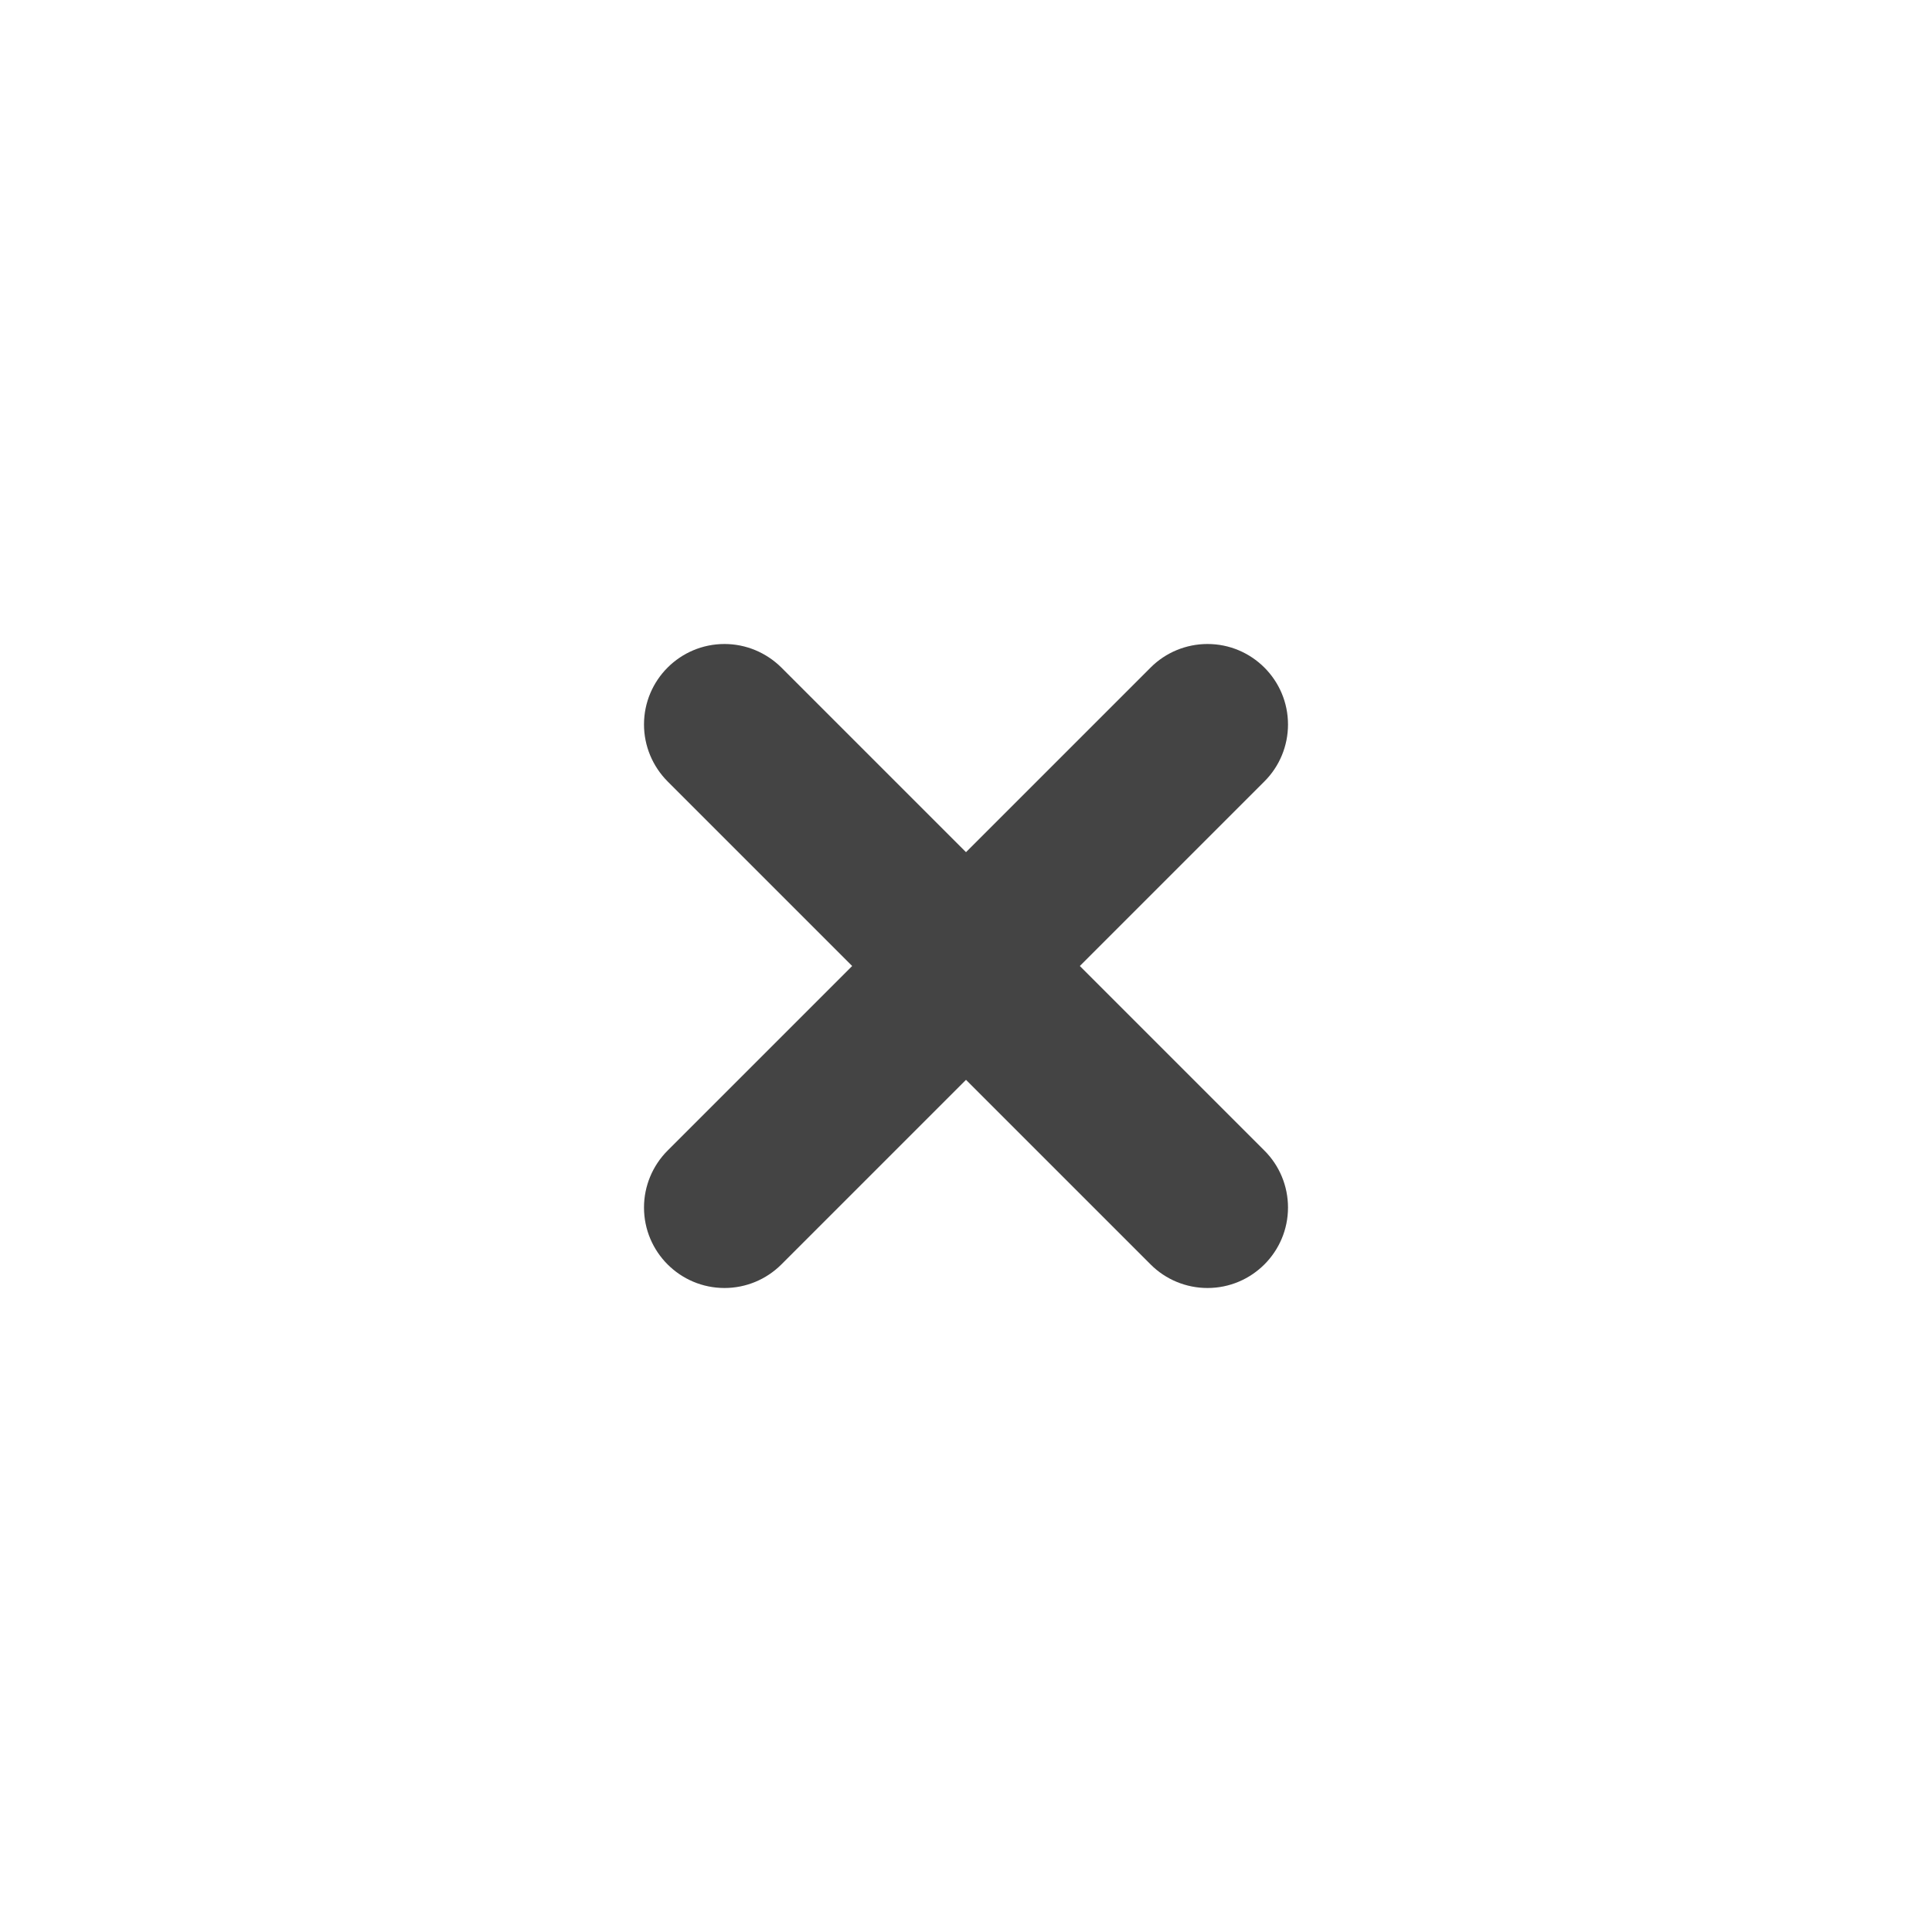
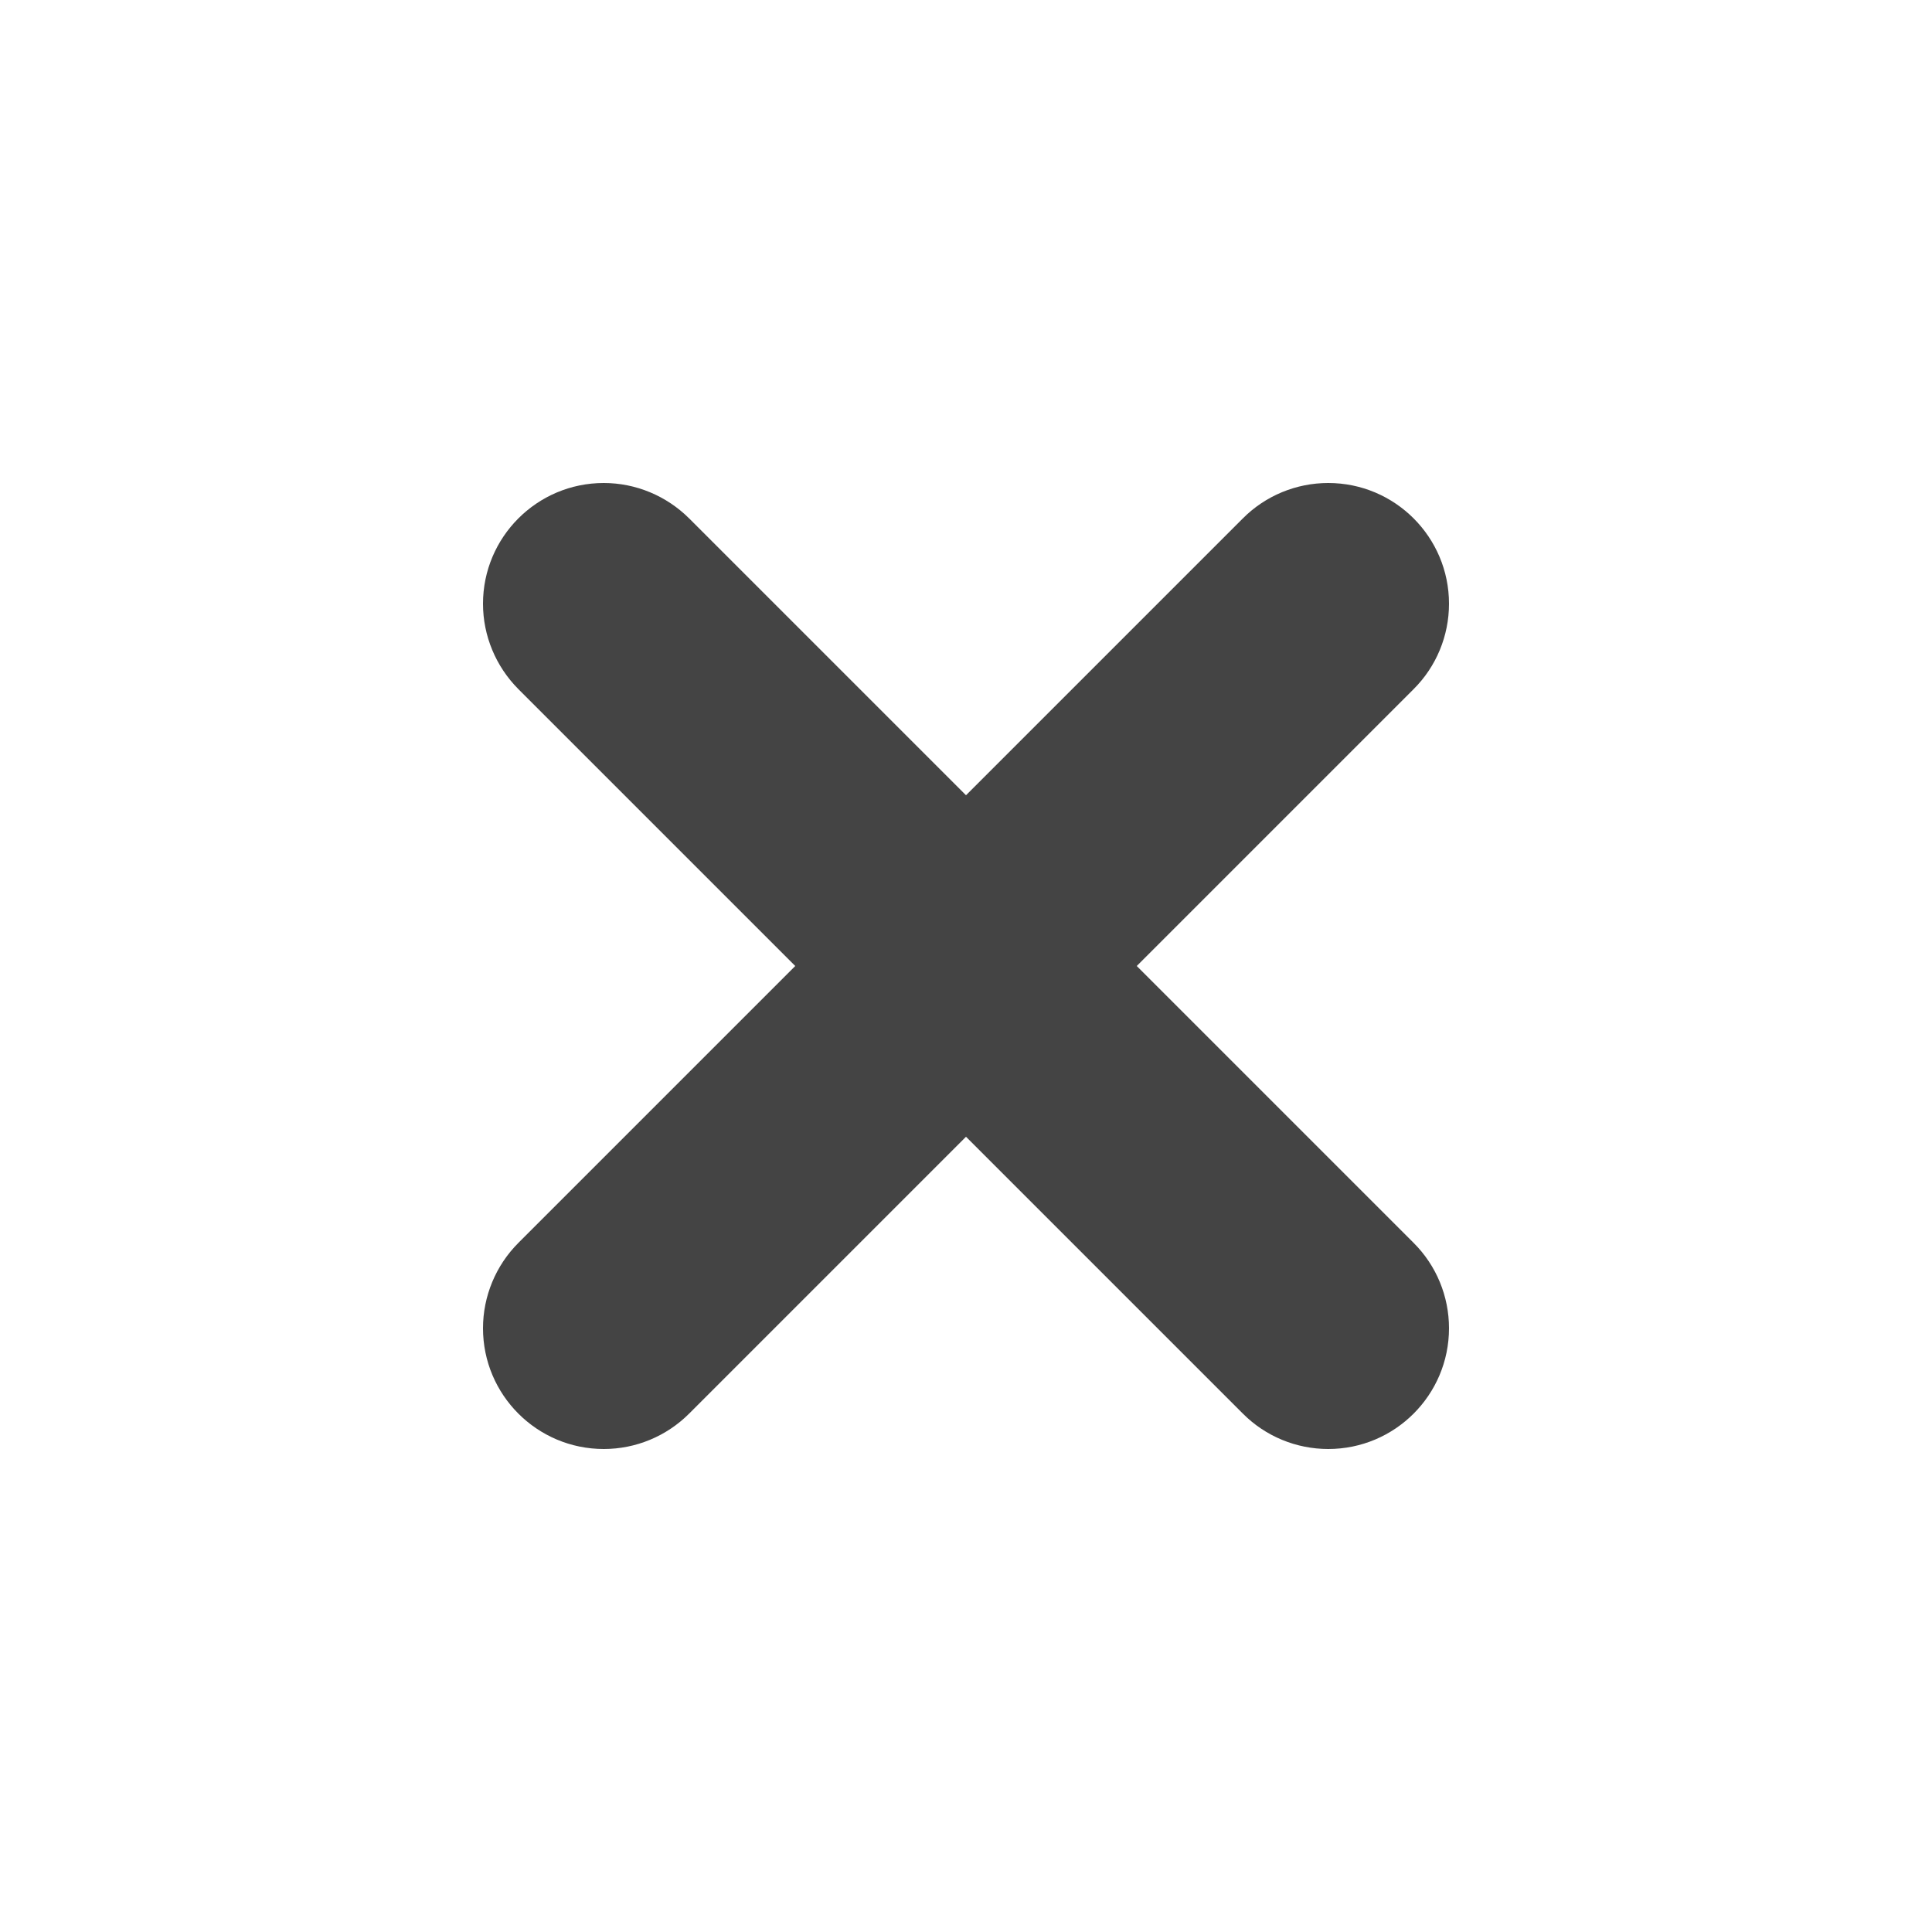
<svg xmlns="http://www.w3.org/2000/svg" width="24" height="24" version="1.1" id="svg3055">
  <defs id="defs3047">
    <style id="current-color-scheme" type="text/css">
   .ColorScheme-Text { color:#dfdfdf; } .ColorScheme-Highlight { color:#4285f4; } .ColorScheme-NeutralText { color:#ff9800; } .ColorScheme-PositiveText { color:#4caf50; } .ColorScheme-NegativeText { color:#f44336; }
  </style>
  </defs>
-   <g transform="translate(4,4)" id="g3053" style="fill:#444444;fill-opacity:1">
-     <path style="fill:#444444;fill-opacity:1" class="ColorScheme-Text" d="M 5,4 C 4.448,4 4,4.448 4,5 4,5.265 4.106,5.519 4.293,5.707 L 10.293,11.707 C 10.48,11.895 10.735,12 11,12 11.552,12 12,11.552 12,11 12,10.735 11.895,10.48 11.707,10.293 L 5.707,4.293 C 5.519,4.106 5.265,4 5,4 Z" id="path3049" />
-     <path style="fill:#444444;fill-opacity:1" class="ColorScheme-Text" d="M 5,12 C 4.448,12 4,11.552 4,11 4,10.735 4.106,10.48 4.293,10.293 L 10.293,4.293 C 10.48,4.105 10.735,4 11,4 11.552,4 12,4.448 12,5 12,5.265 11.895,5.52 11.707,5.707 L 5.707,11.707 C 5.519,11.895 5.265,12 5,12 Z" id="path3051" />
+   <g transform="scale(1.5)" id="g3053" style="fill:#444444;fill-opacity:1">
+     <path style="fill:#444444;fill-opacity:1" class="ColorScheme-Text" d="M 5,4 C 4.448,4 4,4.448 4,5 4,5.265 4.106,5.519 4.293,5.707 l 6,6 C 10.48,11.895 10.735,12 11,12 c 0.552,0 1,-0.448 1,-1 0,-0.265 -0.105,-0.52 -0.293,-0.707 l -6,-6 C 5.519,4.106 5.265,4 5,4 Z" id="path3049" />
+     <path style="fill:#444444;fill-opacity:1" class="ColorScheme-Text" d="M 5,12 C 4.448,12 4,11.552 4,11 4,10.735 4.106,10.48 4.293,10.293 l 6,-6 C 10.48,4.105 10.735,4 11,4 c 0.552,0 1,0.448 1,1 0,0.265 -0.105,0.52 -0.293,0.707 l -6,6 C 5.519,11.895 5.265,12 5,12 Z" id="path3051" />
  </g>
</svg>
